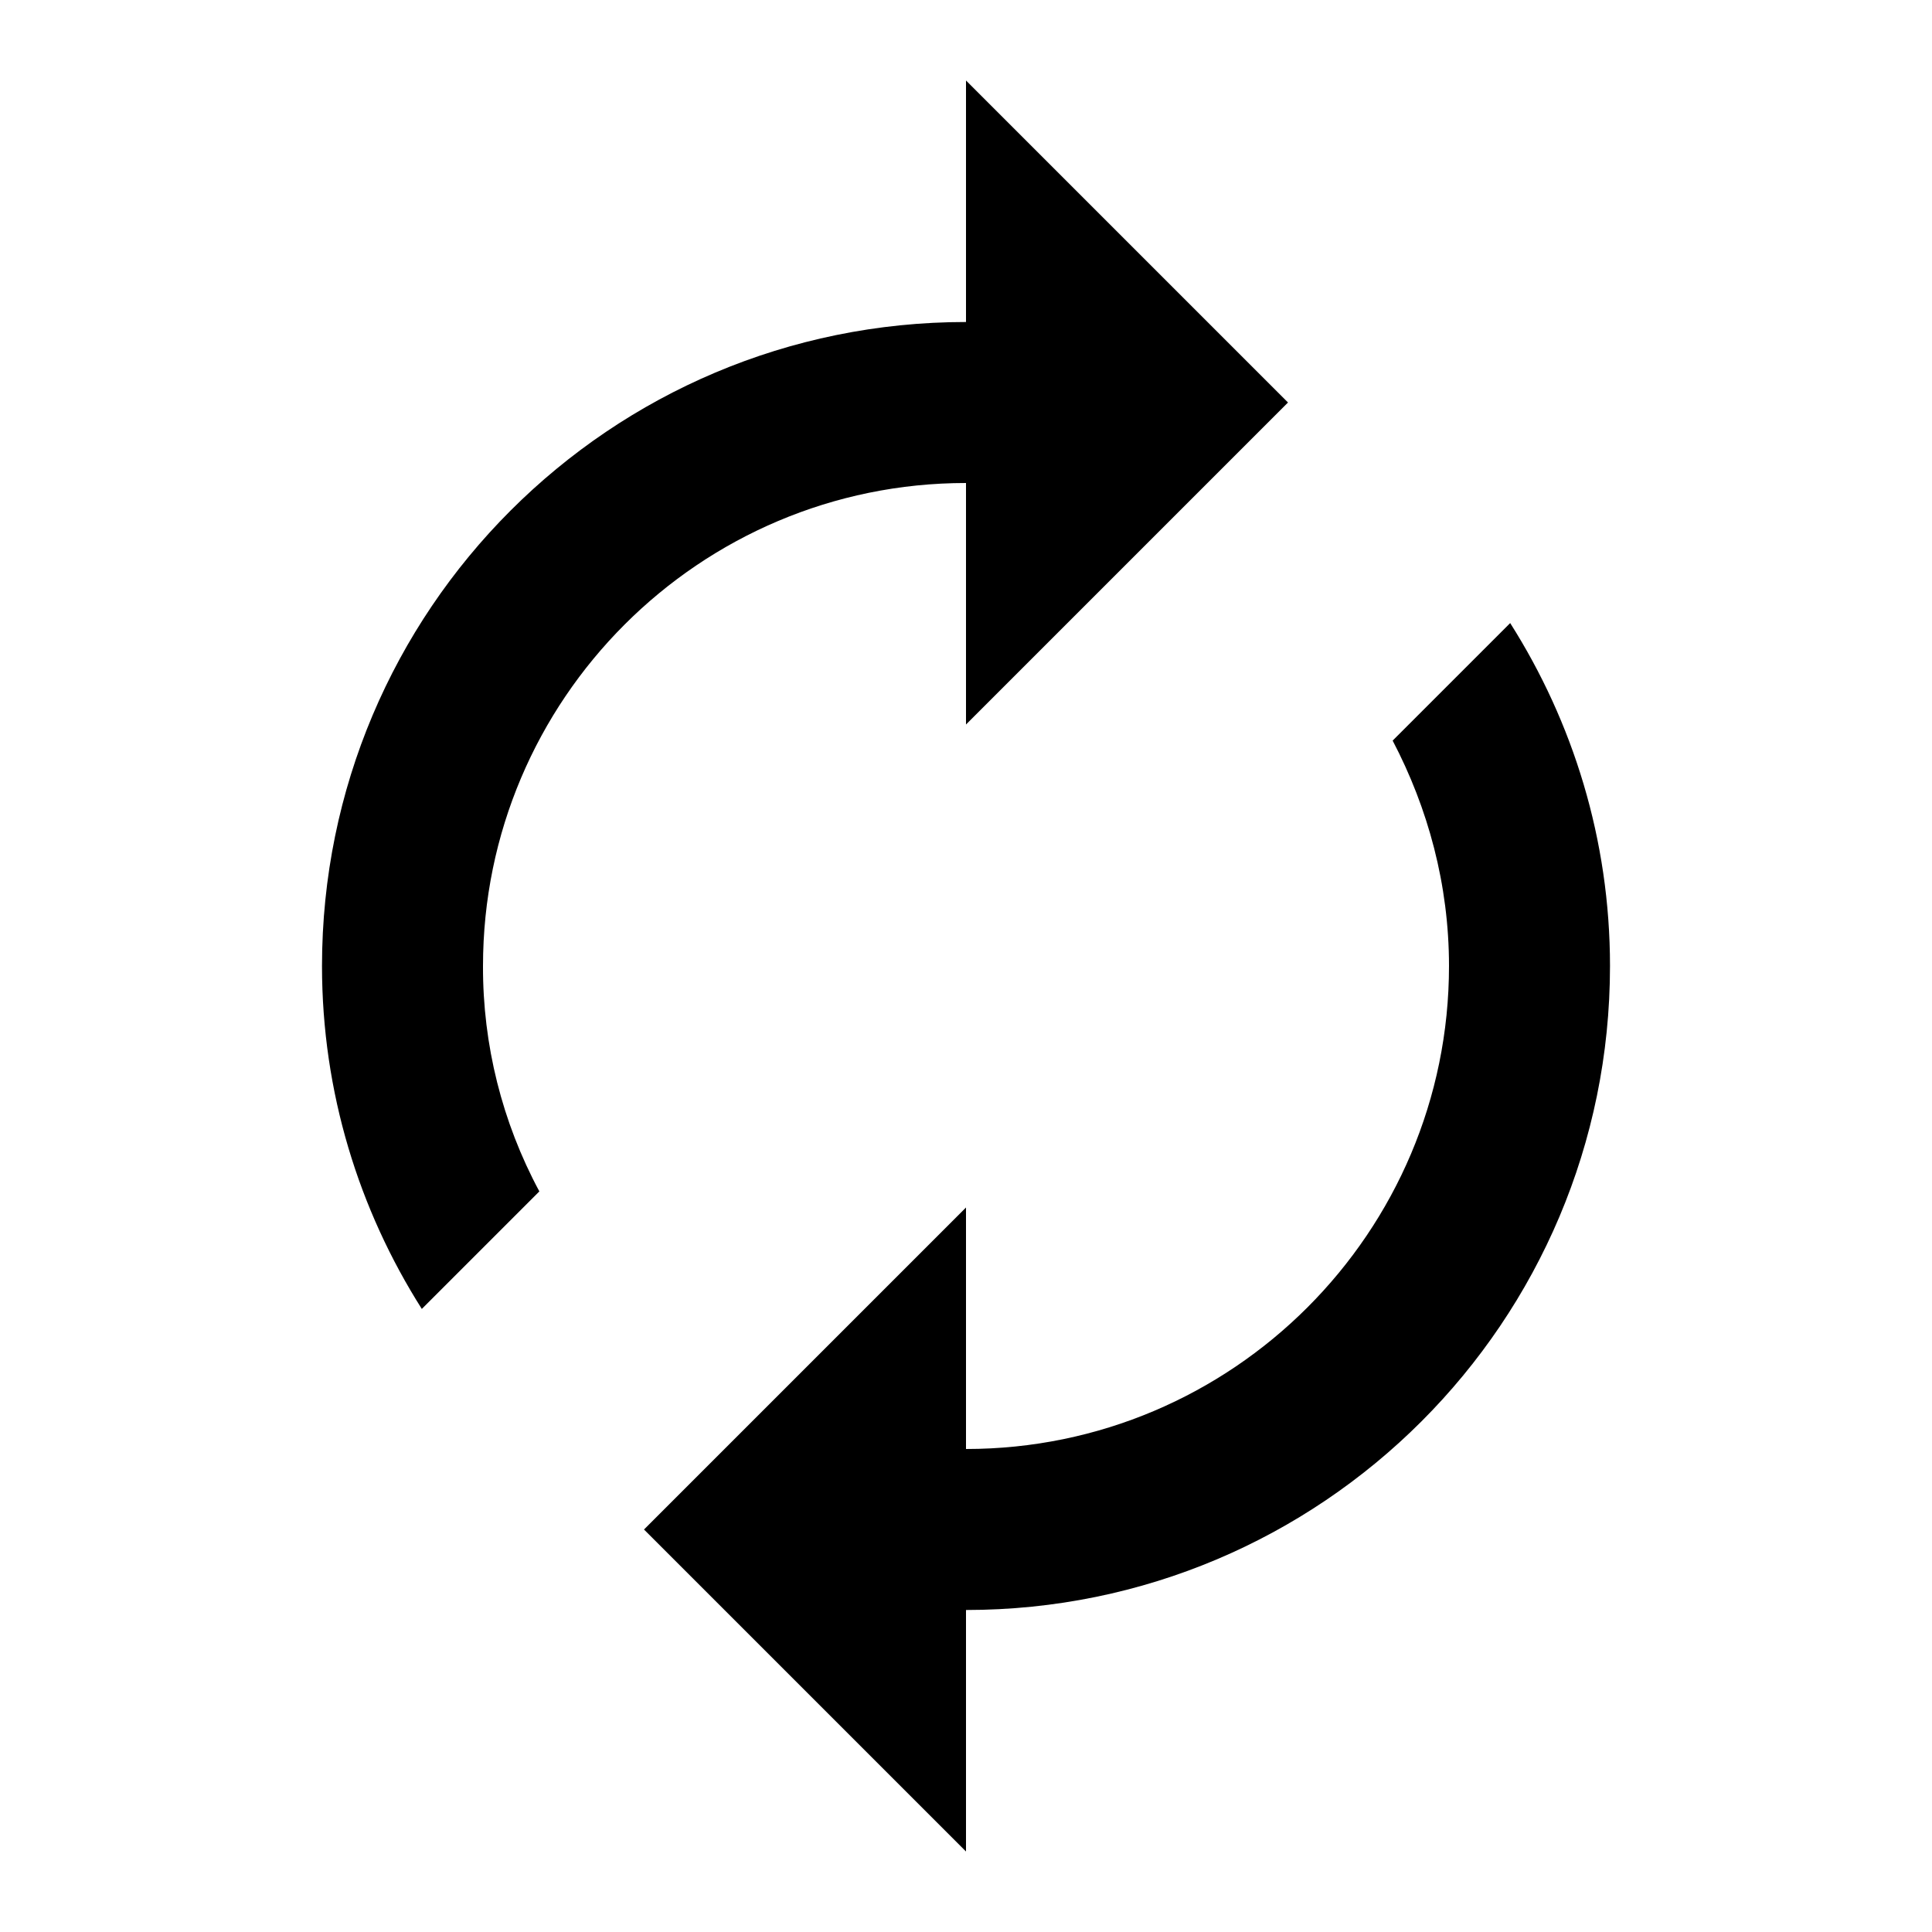
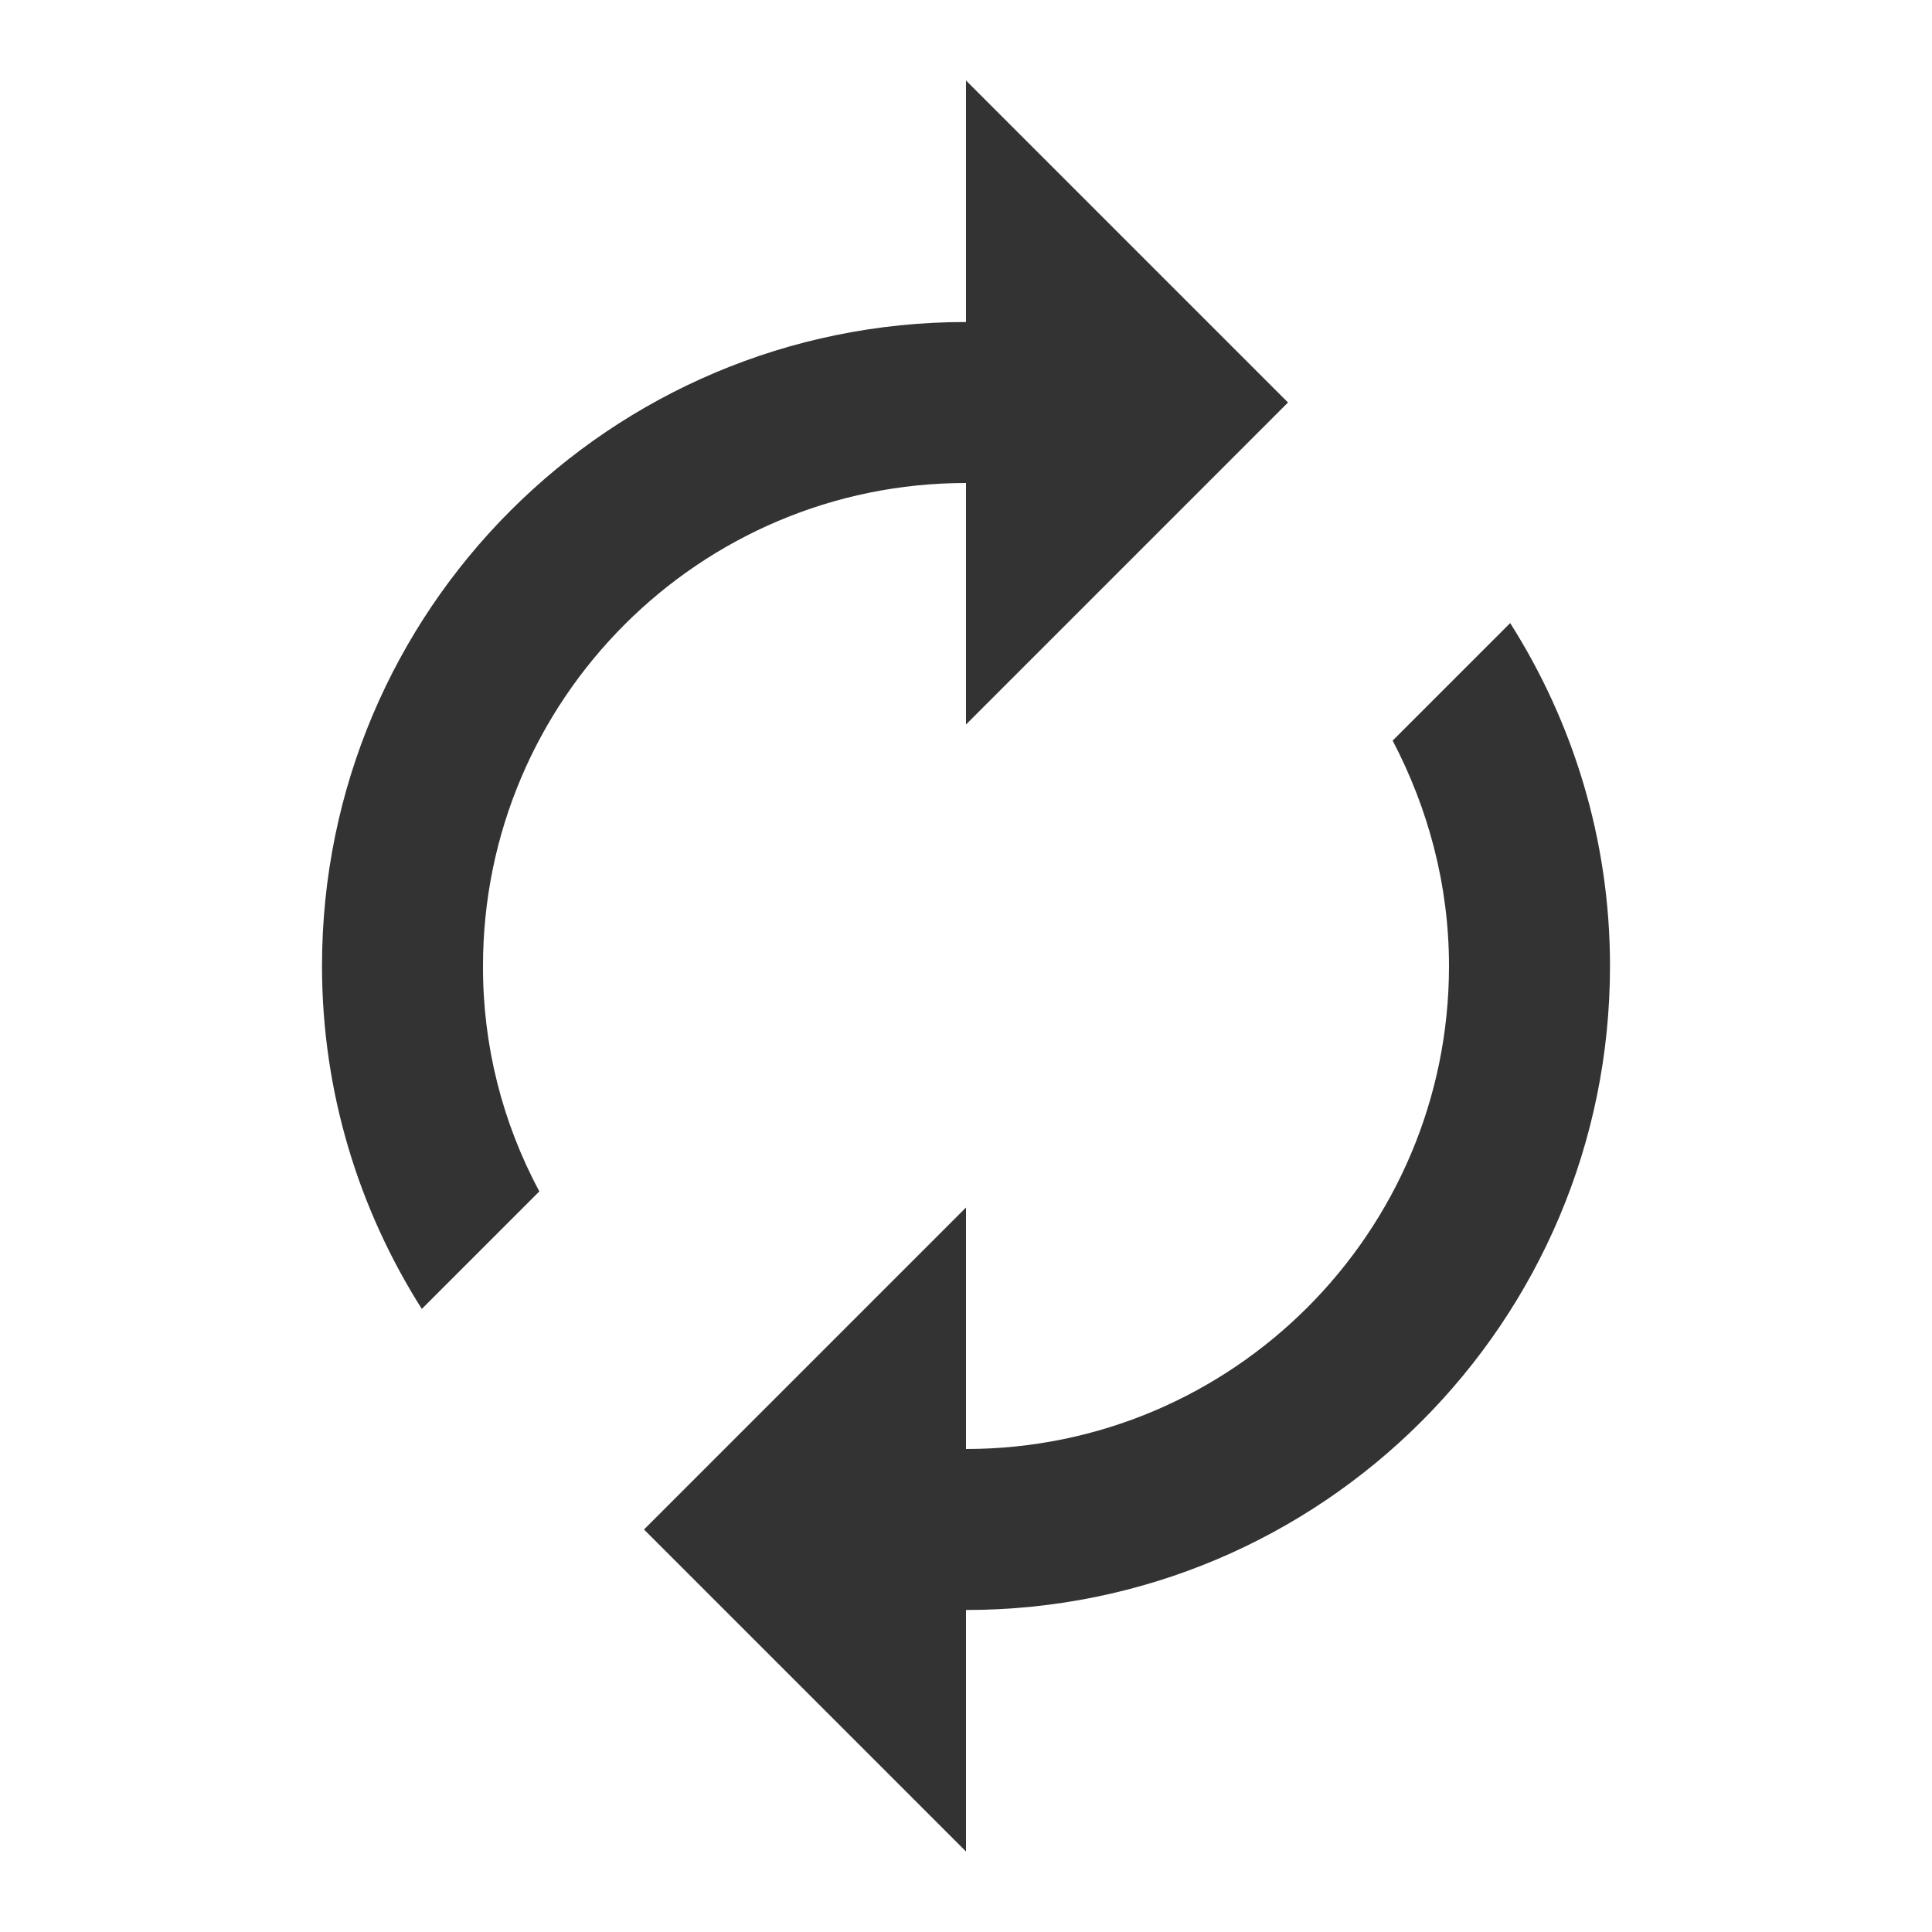
<svg xmlns="http://www.w3.org/2000/svg" height="18" viewBox="0 0 24 24" width="18">
-   <path fill="#000000" d="M12 6v3l4-4-4-4v3c-4.42 0-8 3.58-8 8 0 1.57.46 3.03 1.24 4.26L6.7 14.8A5.87 5.87 0 0 1 6 12c0-3.31 2.69-6 6-6zm6.76 1.74L17.3 9.2c.44.84.7 1.79.7 2.8 0 3.31-2.69 6-6 6v-3l-4 4 4 4v-3c4.42 0 8-3.58 8-8 0-1.57-.46-3.03-1.24-4.26z" />
-   <path d="M0 0h24v24H0z" fill="none" />
+   <path fill="#333" d="M12 6v3l4-4-4-4v3c-4.42 0-8 3.58-8 8 0 1.57.46 3.03 1.24 4.26L6.7 14.8A5.87 5.87 0 0 1 6 12c0-3.31 2.69-6 6-6zm6.76 1.74L17.3 9.2c.44.84.7 1.79.7 2.8 0 3.31-2.69 6-6 6v-3l-4 4 4 4v-3c4.42 0 8-3.58 8-8 0-1.57-.46-3.03-1.24-4.26z" />
</svg>
